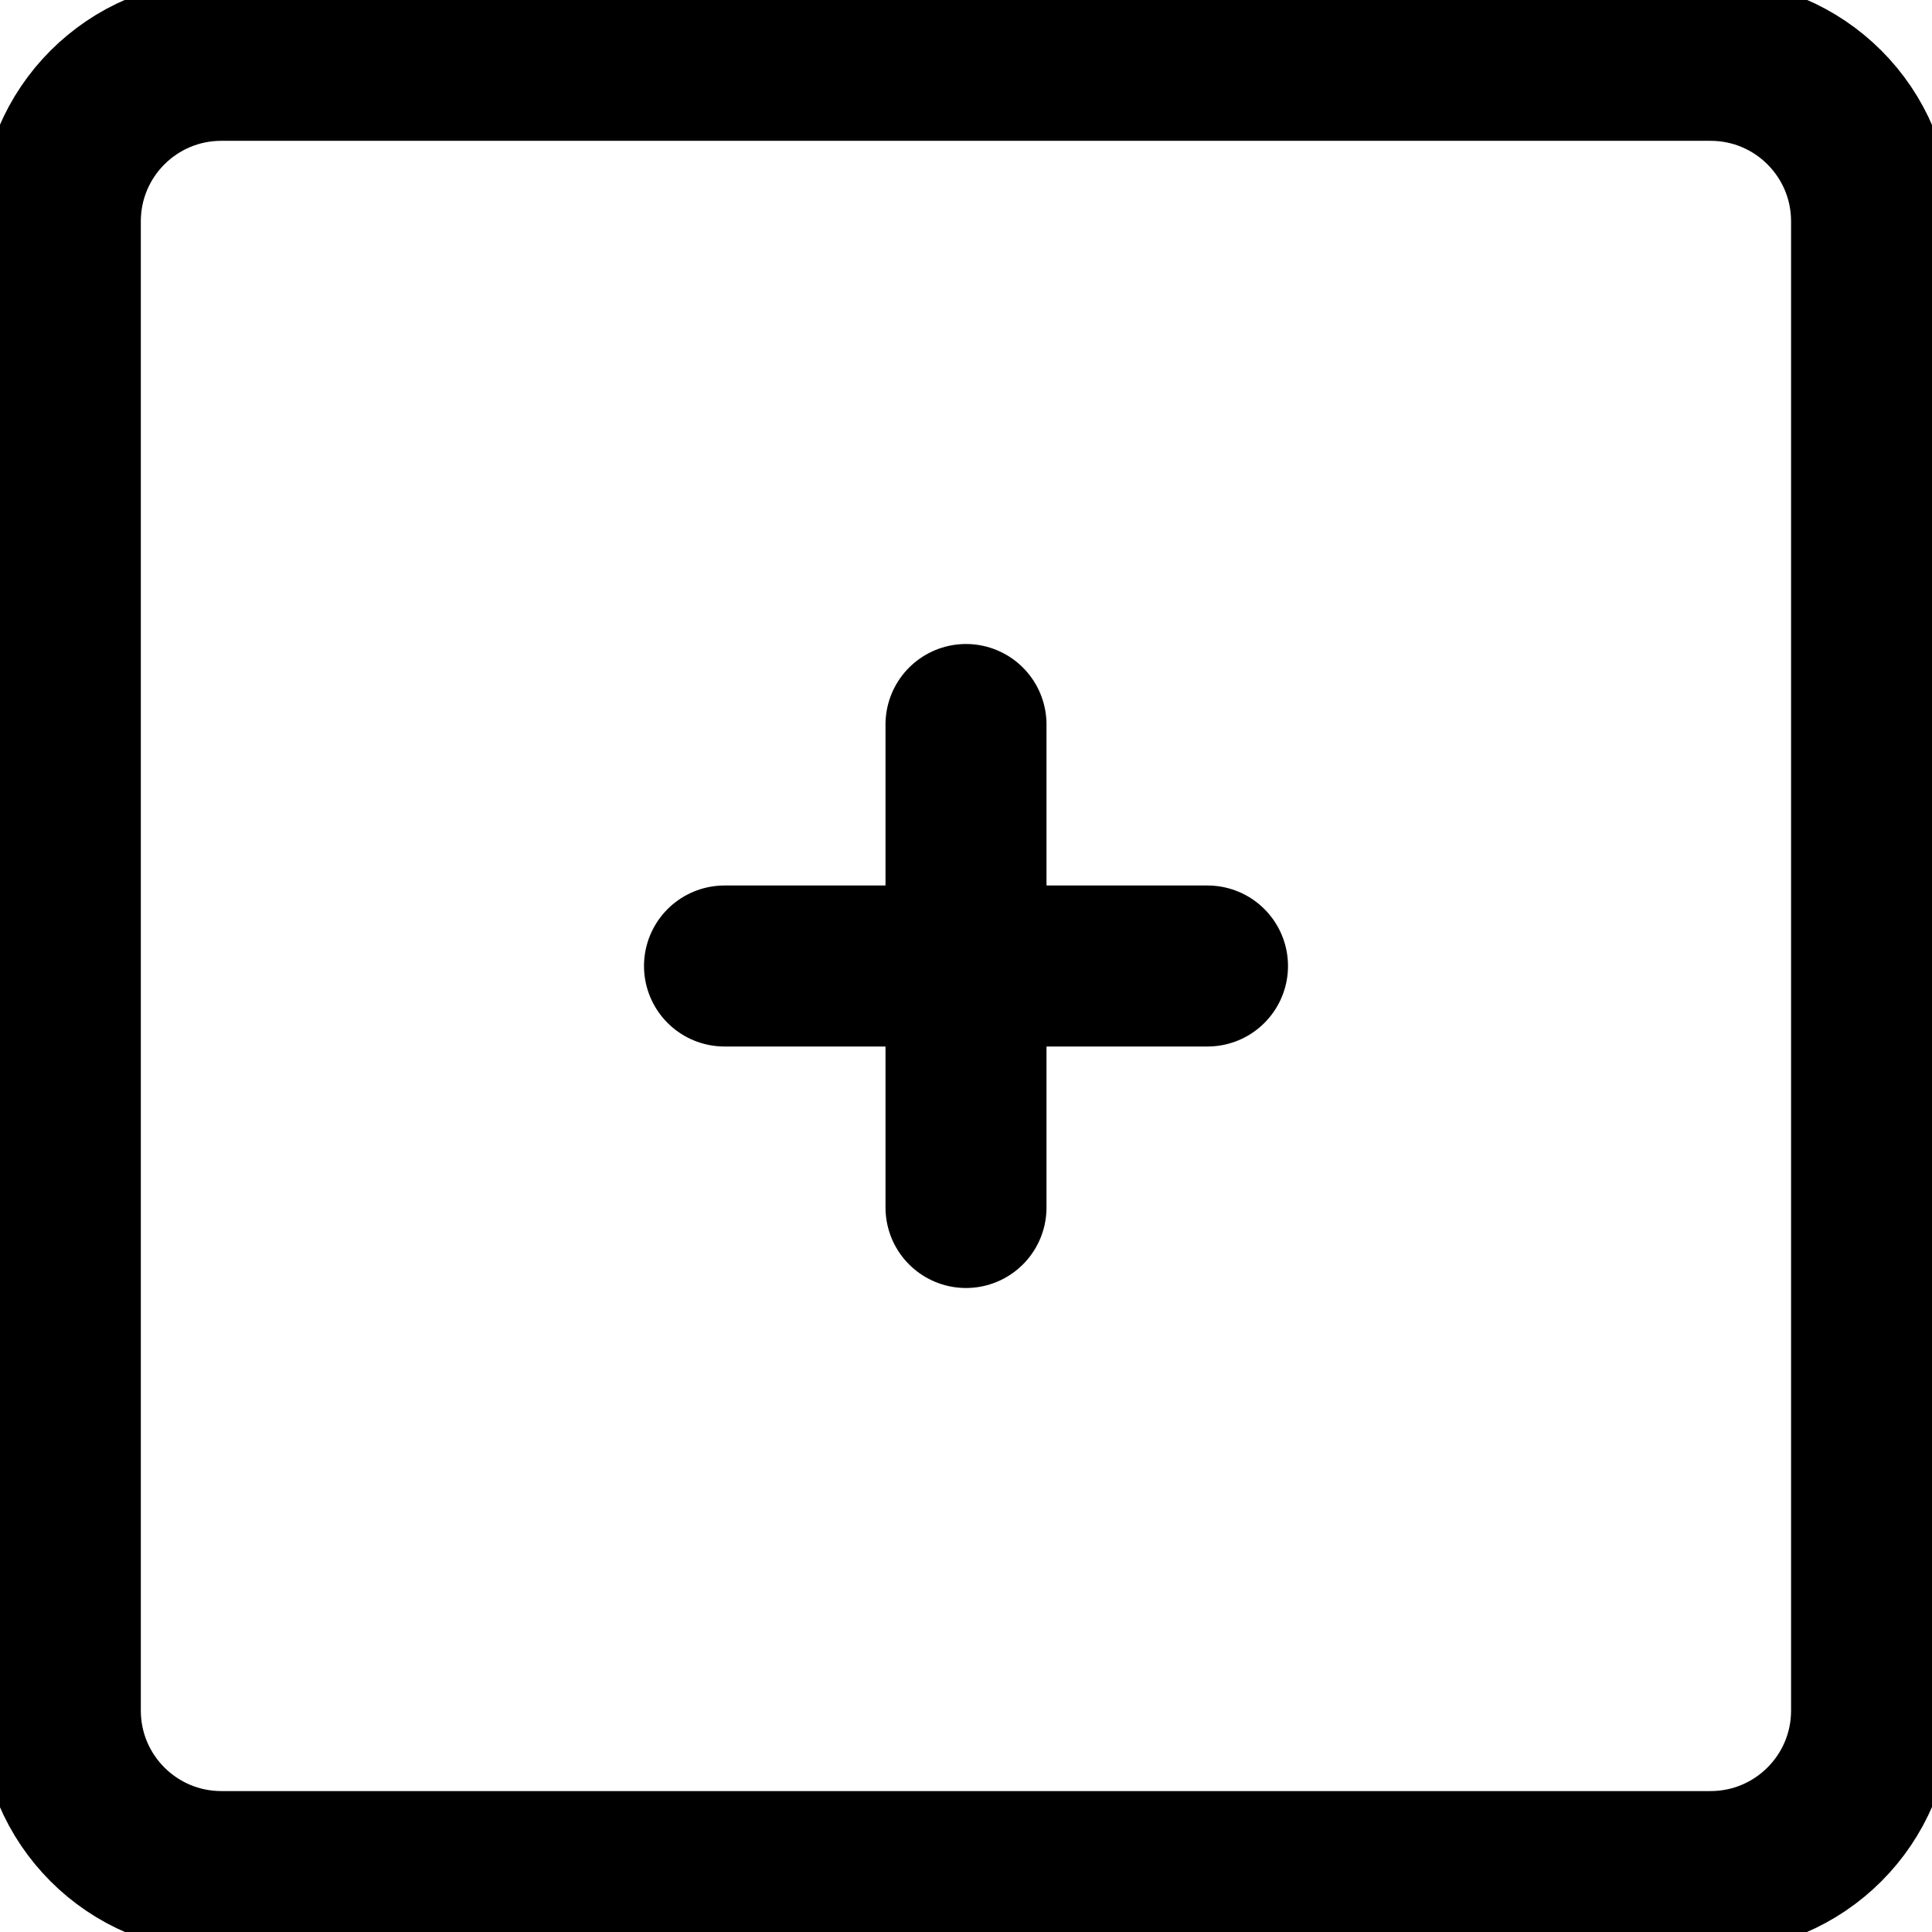
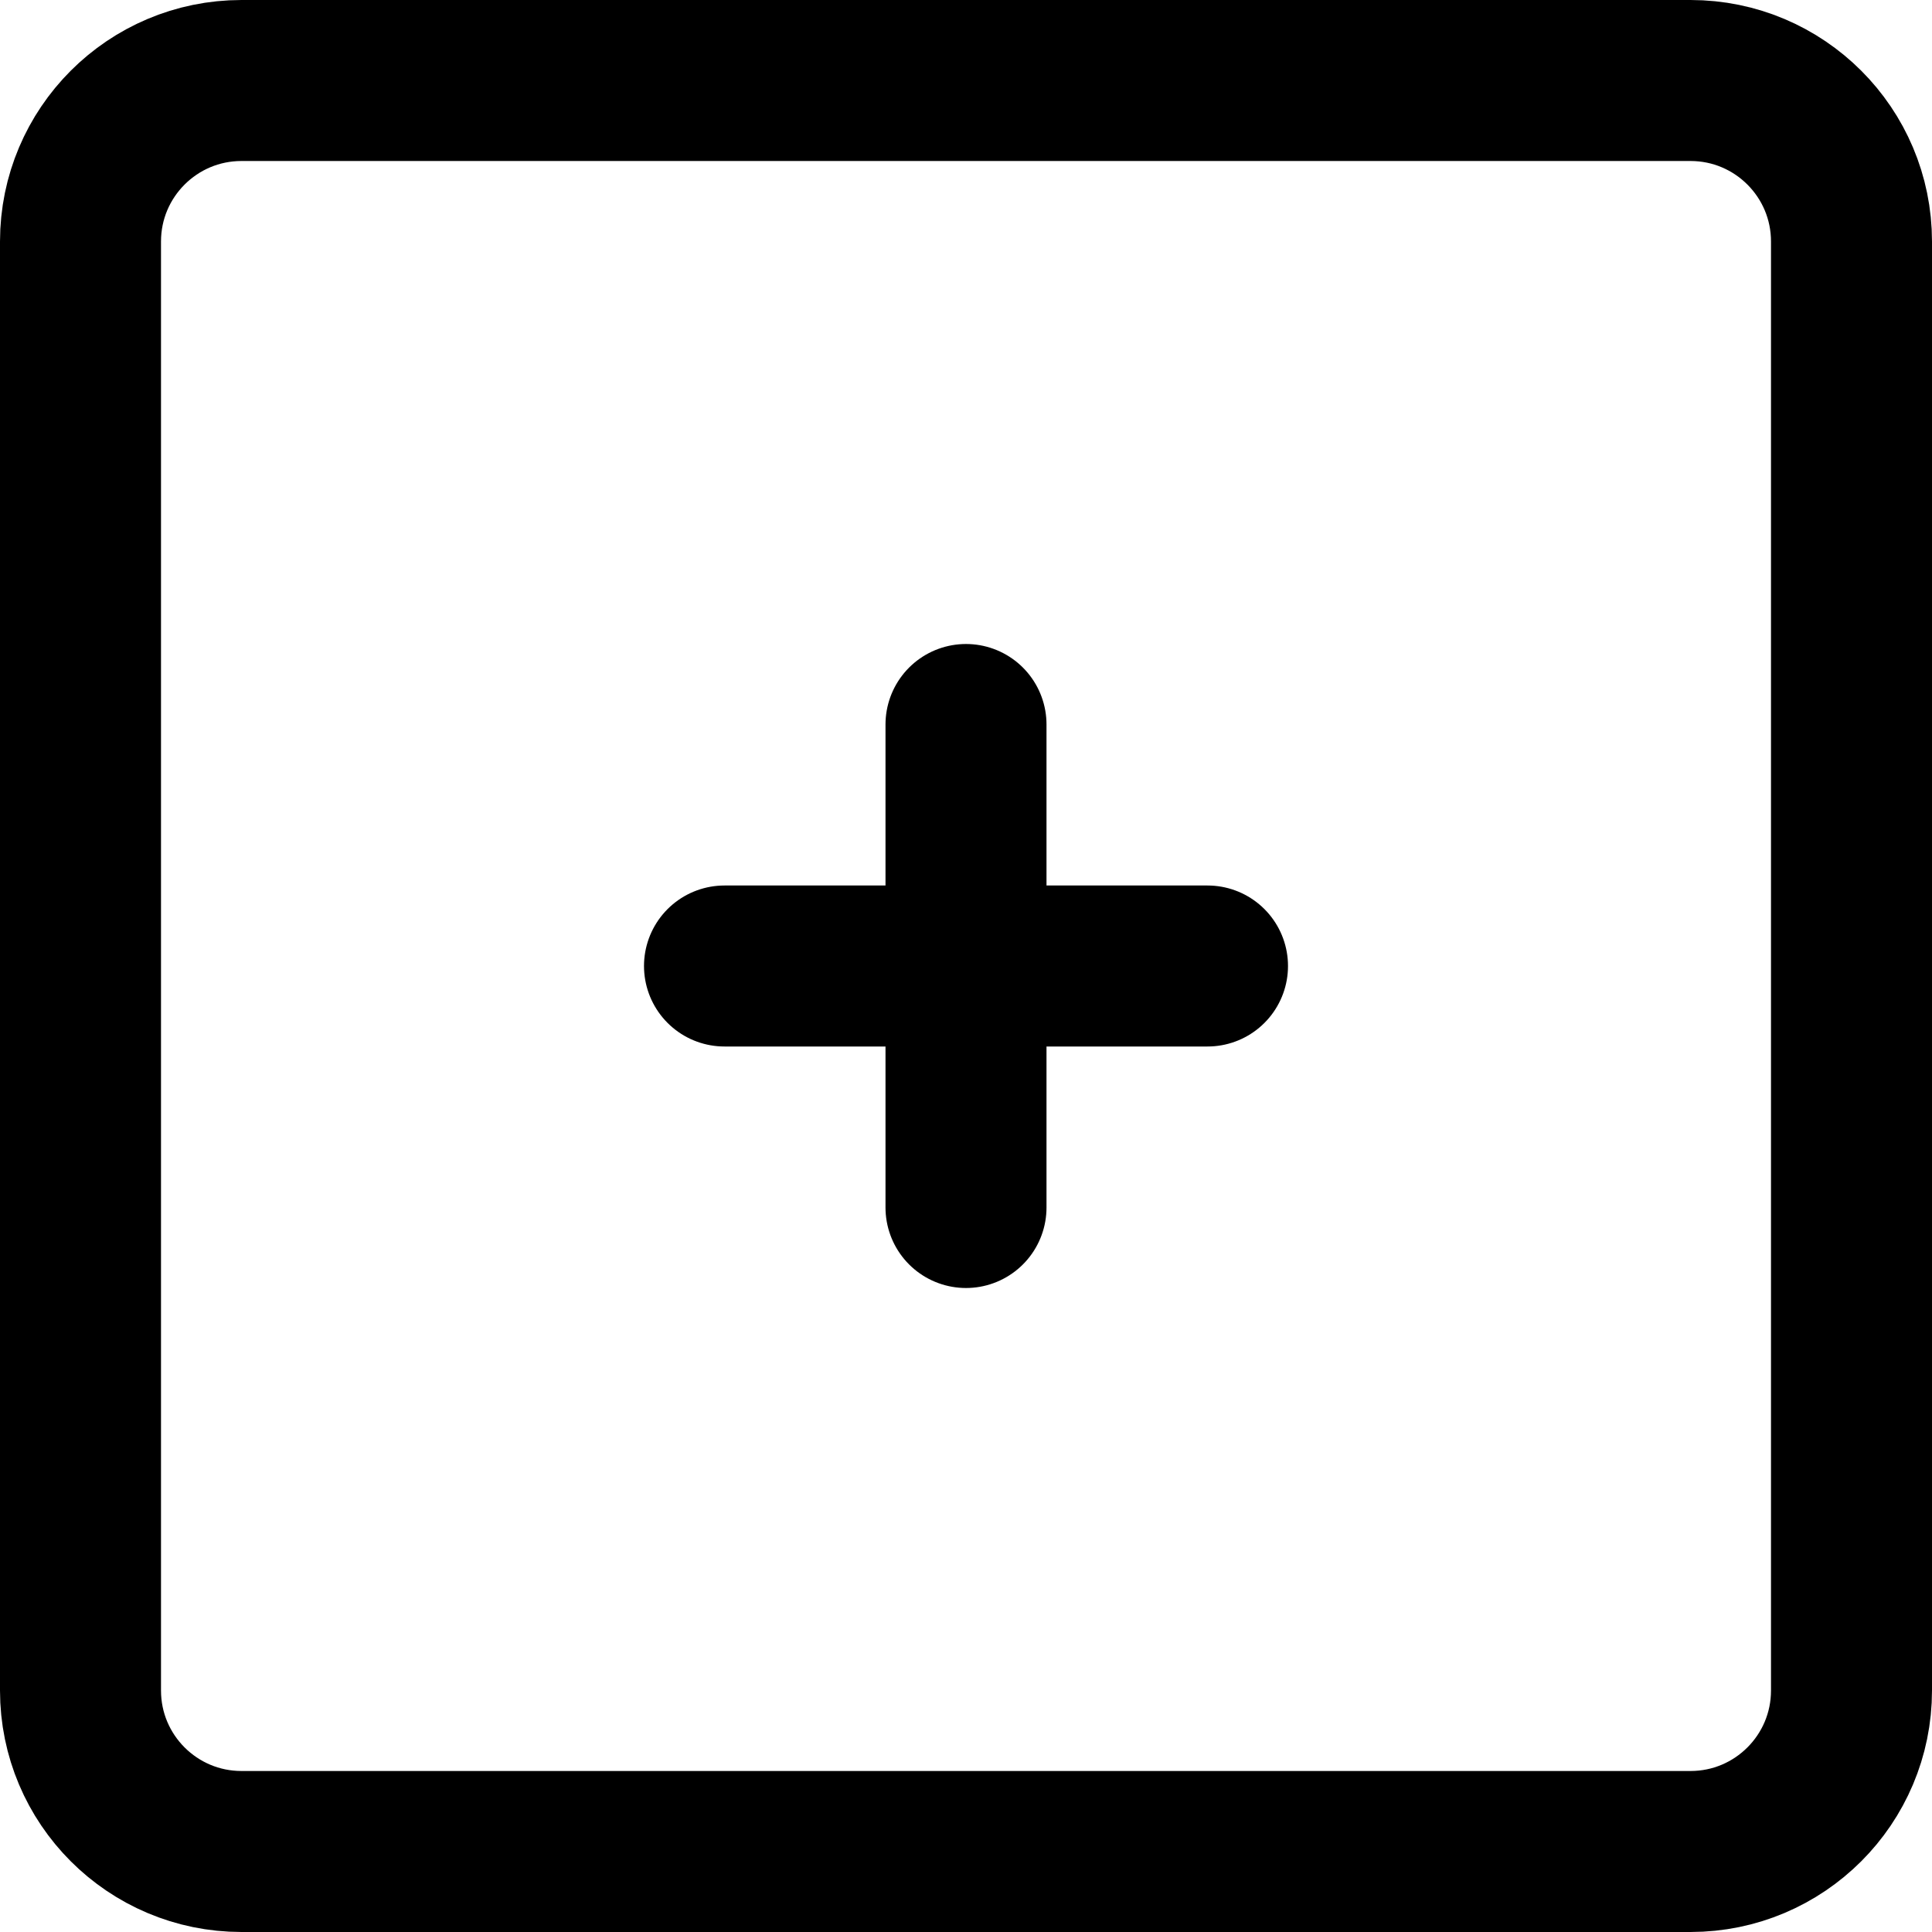
<svg xmlns="http://www.w3.org/2000/svg" width="100%" height="100%" viewBox="0 0 18 18" fill="none" stroke="currentColor" stroke-width="1.5" stroke-linecap="round" stroke-linejoin="round" overflow="visible">
-   <rect x="0.562" y="0.562" width="16.875" height="16.875" rx="1.5" />
+   <rect x="0.75" y="0.75" width="16.5" height="16.5" rx="1.5" />
  <line x1="9" y1="6.75" x2="9" y2="11.25" />
  <line x1="6.75" y1="9" x2="11.25" y2="9" />
</svg>
